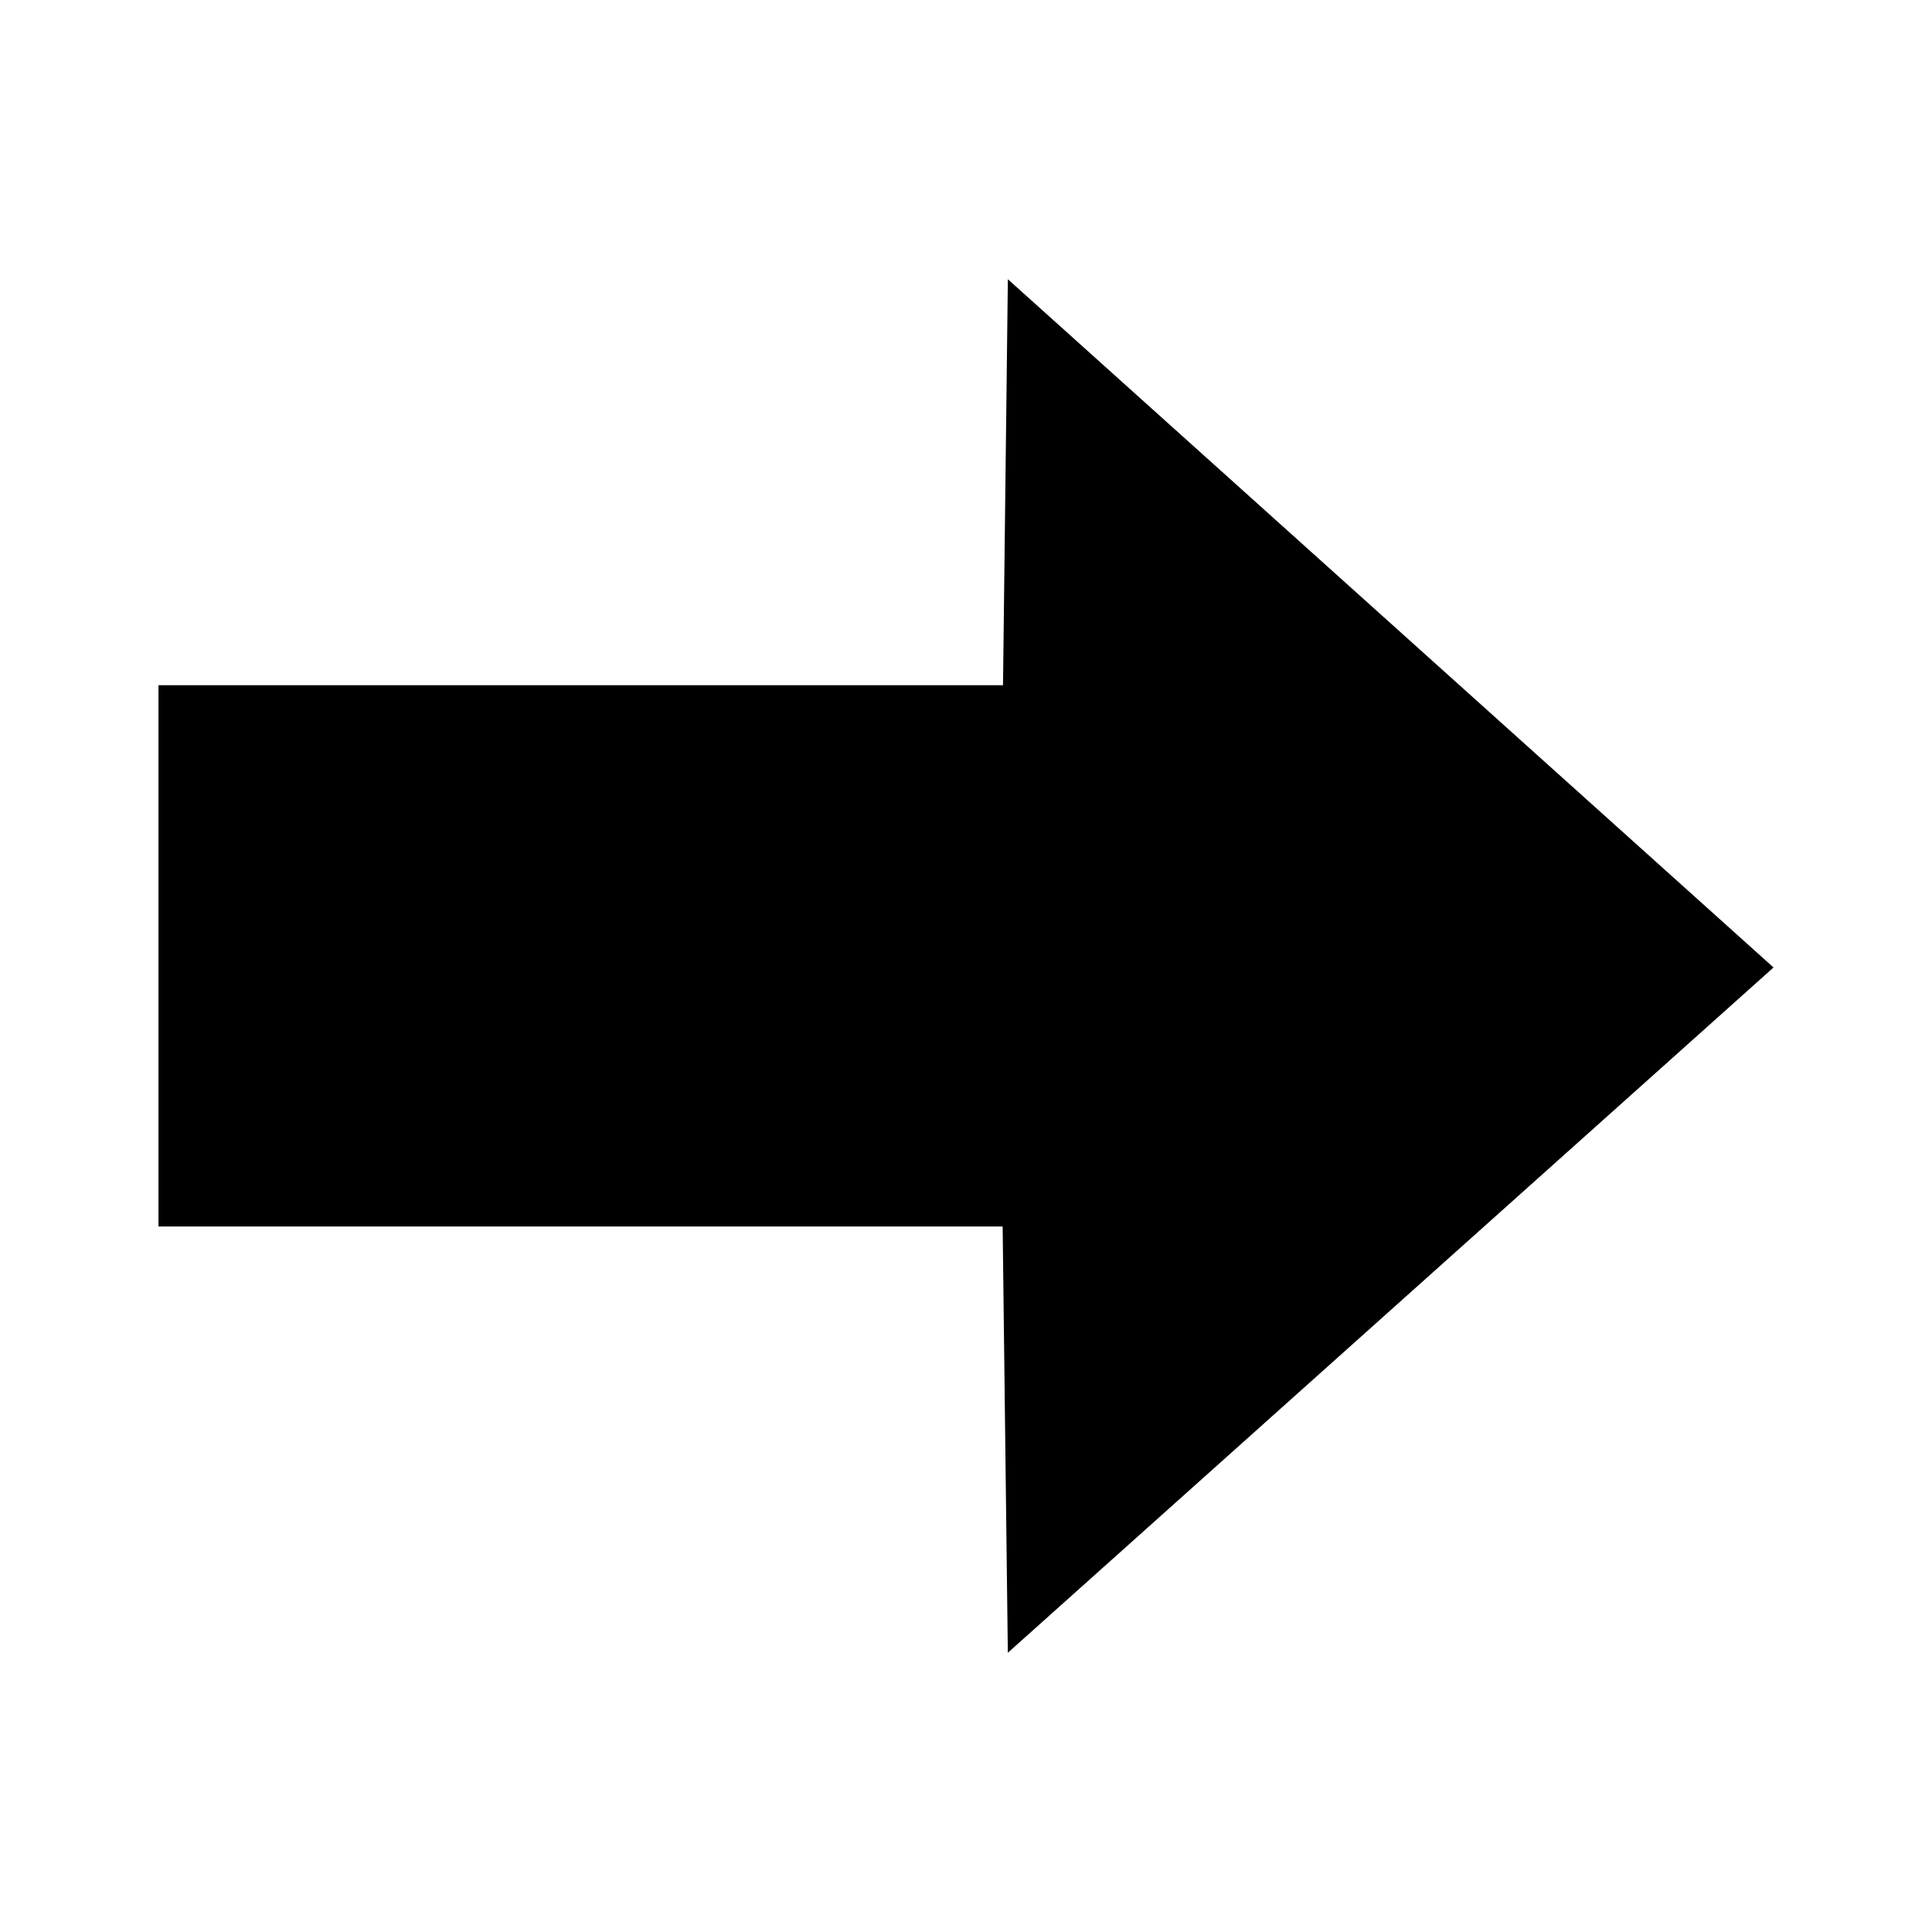
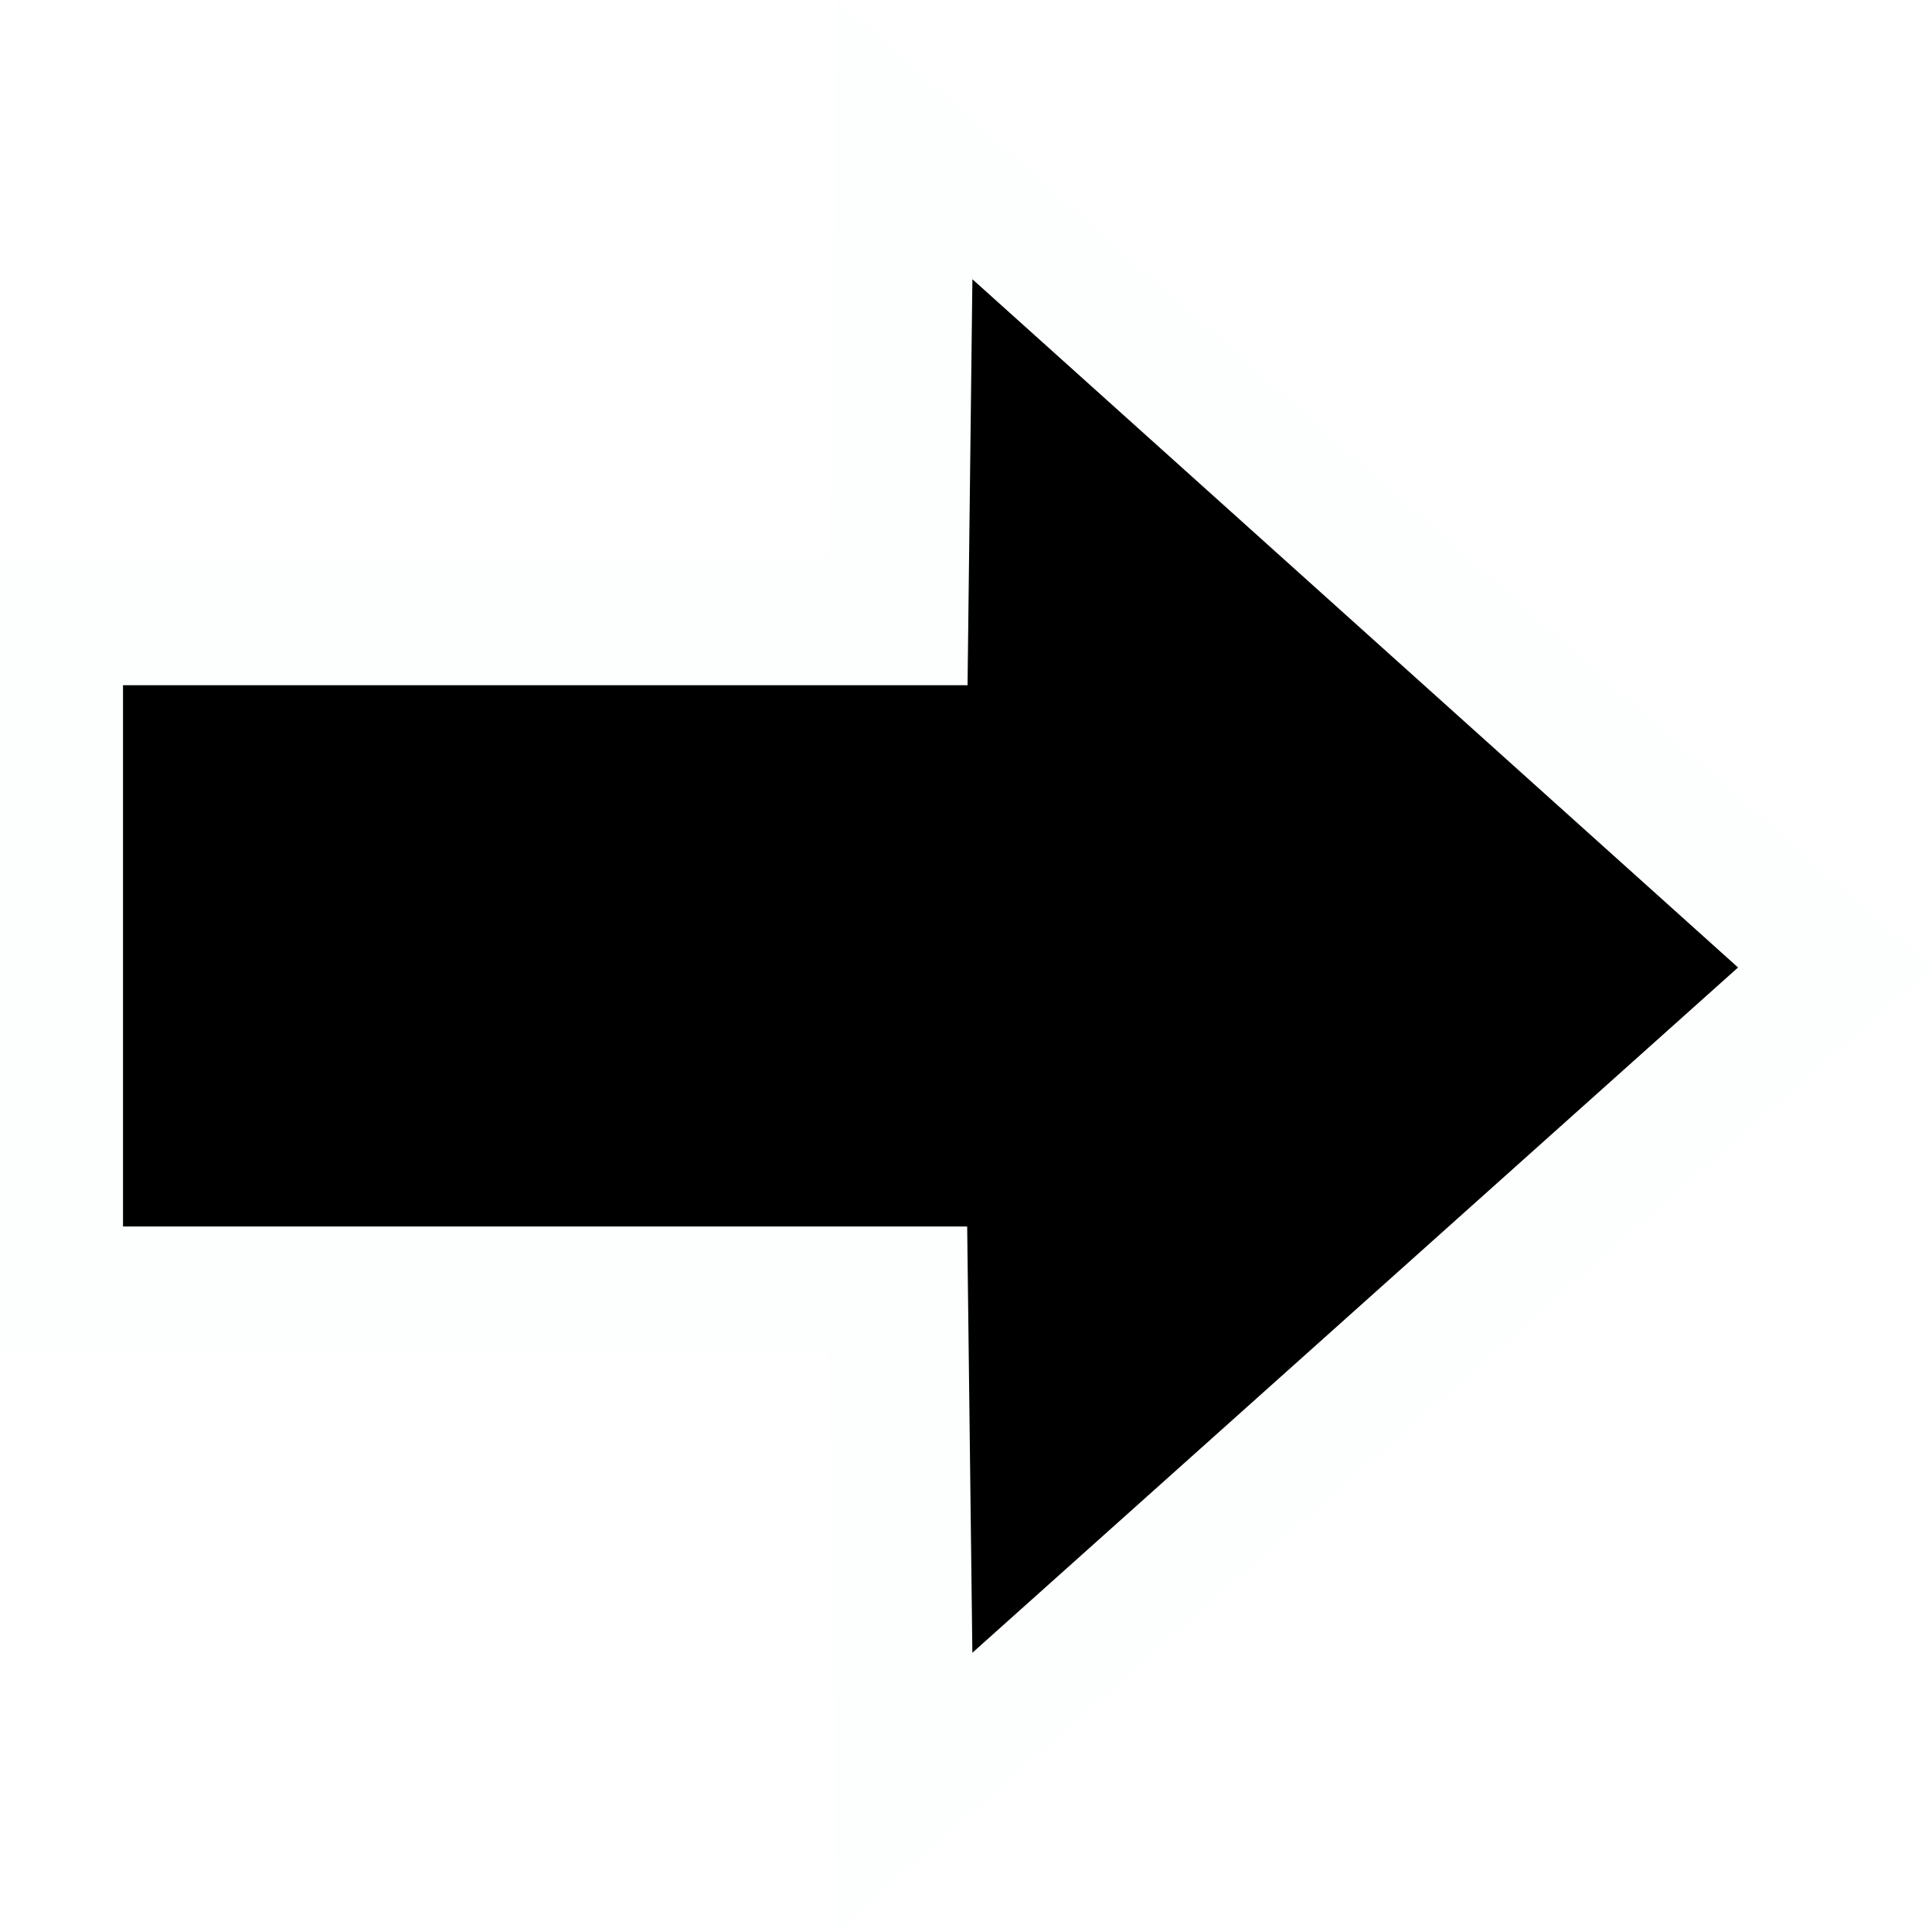
<svg xmlns="http://www.w3.org/2000/svg" width="256" height="256" viewBox="0 0 67.733 67.733" version="1.1" id="svg8">
  <defs id="defs2" />
  <g id="layer1" transform="translate(0,-229.2667)">
-     <path style="fill:#000000;stroke-width:0.339" d="m 35.334,239.056 -0.17,14.233 H 5.556 v 18.977 H 35.151 l 0.182,14.944 26.844,-24.025 z" id="path832" />
+     <g id="g900" transform="matrix(-1,0,0,1,66.48971,0)">
+       <path style="opacity:1;fill:#fdffff;fill-opacity:1;stroke-width:0.329" d="m 29.128,236.359 c -10.124,8.944 -20.247,17.888 -30.371,26.831 12.805,11.265 25.611,22.529 38.417,33.792 0.084,-6.745 0.168,-13.49 0.251,-20.236 9.689,0 19.377,0 29.066,0 0,-9.304 0,-18.609 0,-27.913 -9.692,0 -19.385,0 -29.077,0 -0.079,-6.528 -0.159,-13.056 -0.239,-19.585 -2.682,2.37 -5.364,4.74 -8.046,7.11 z" id="path893" />
+       <path id="path832" d="m 32.399,239.056 0.17,14.233 h 29.608 v 18.977 H 32.582 L 32.4,287.21 5.556,263.185 Z" style="fill:#000000;stroke-width:0.339" />
+     </g>
  </g>
</svg>
